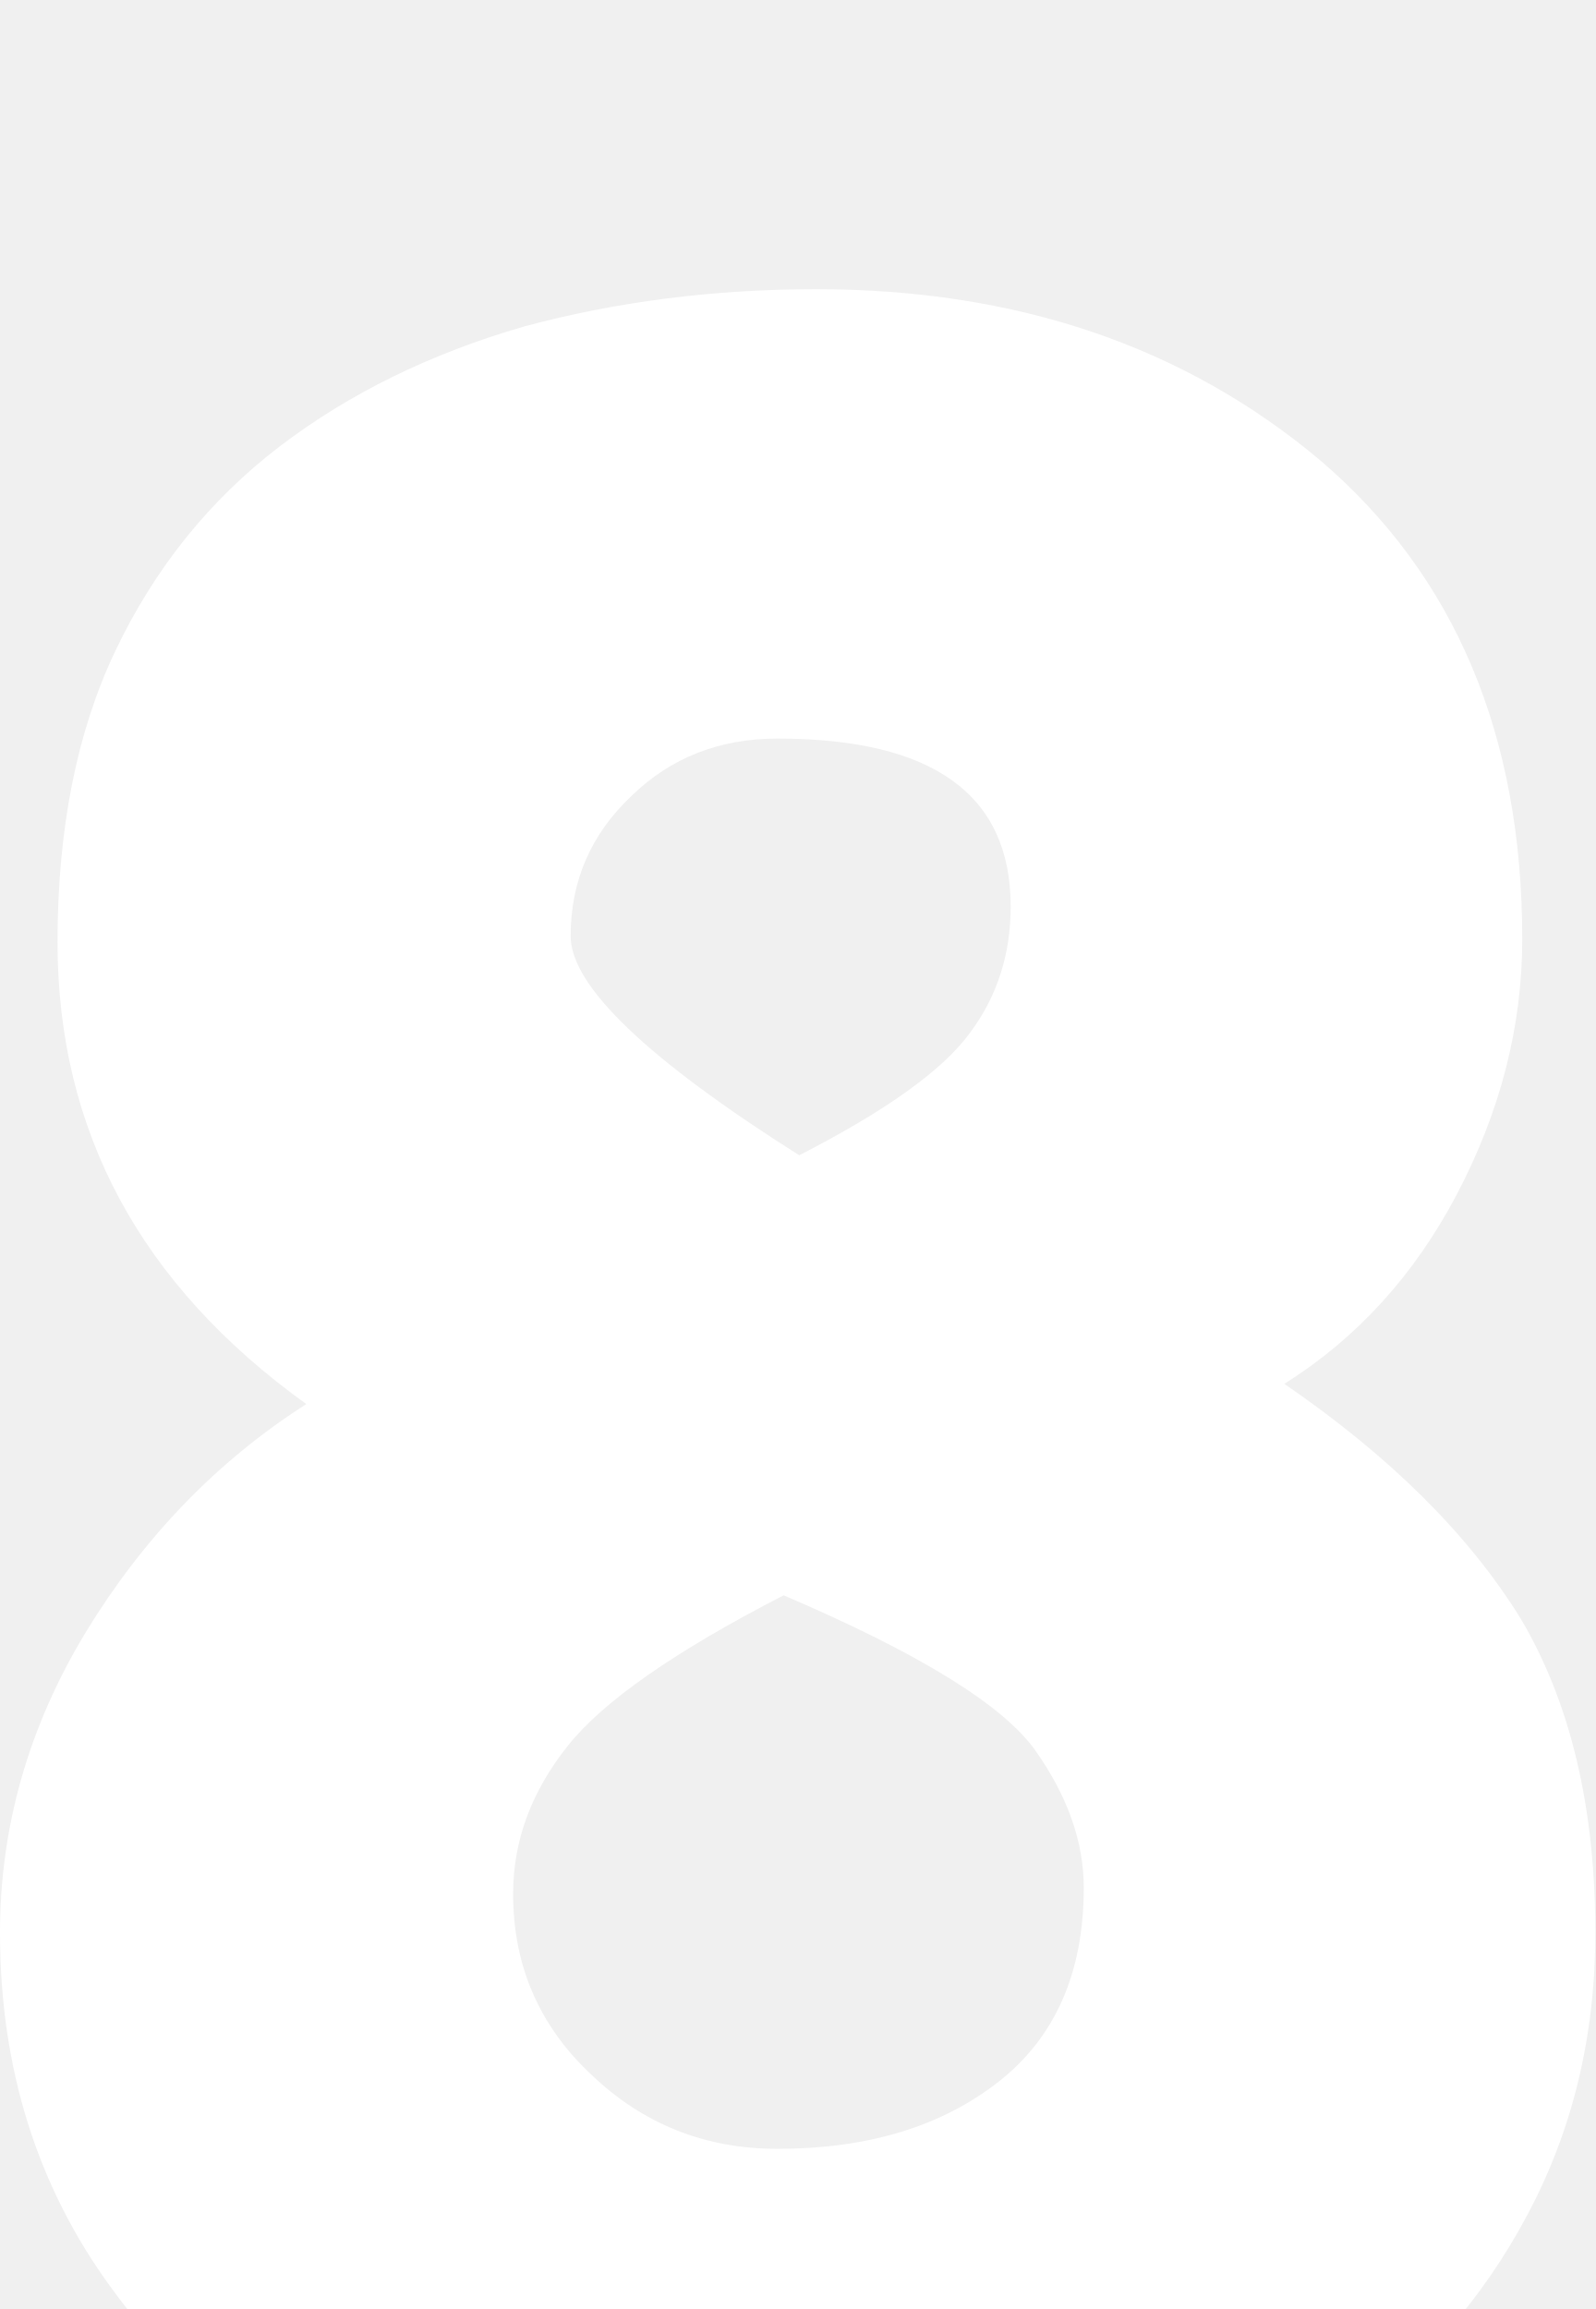
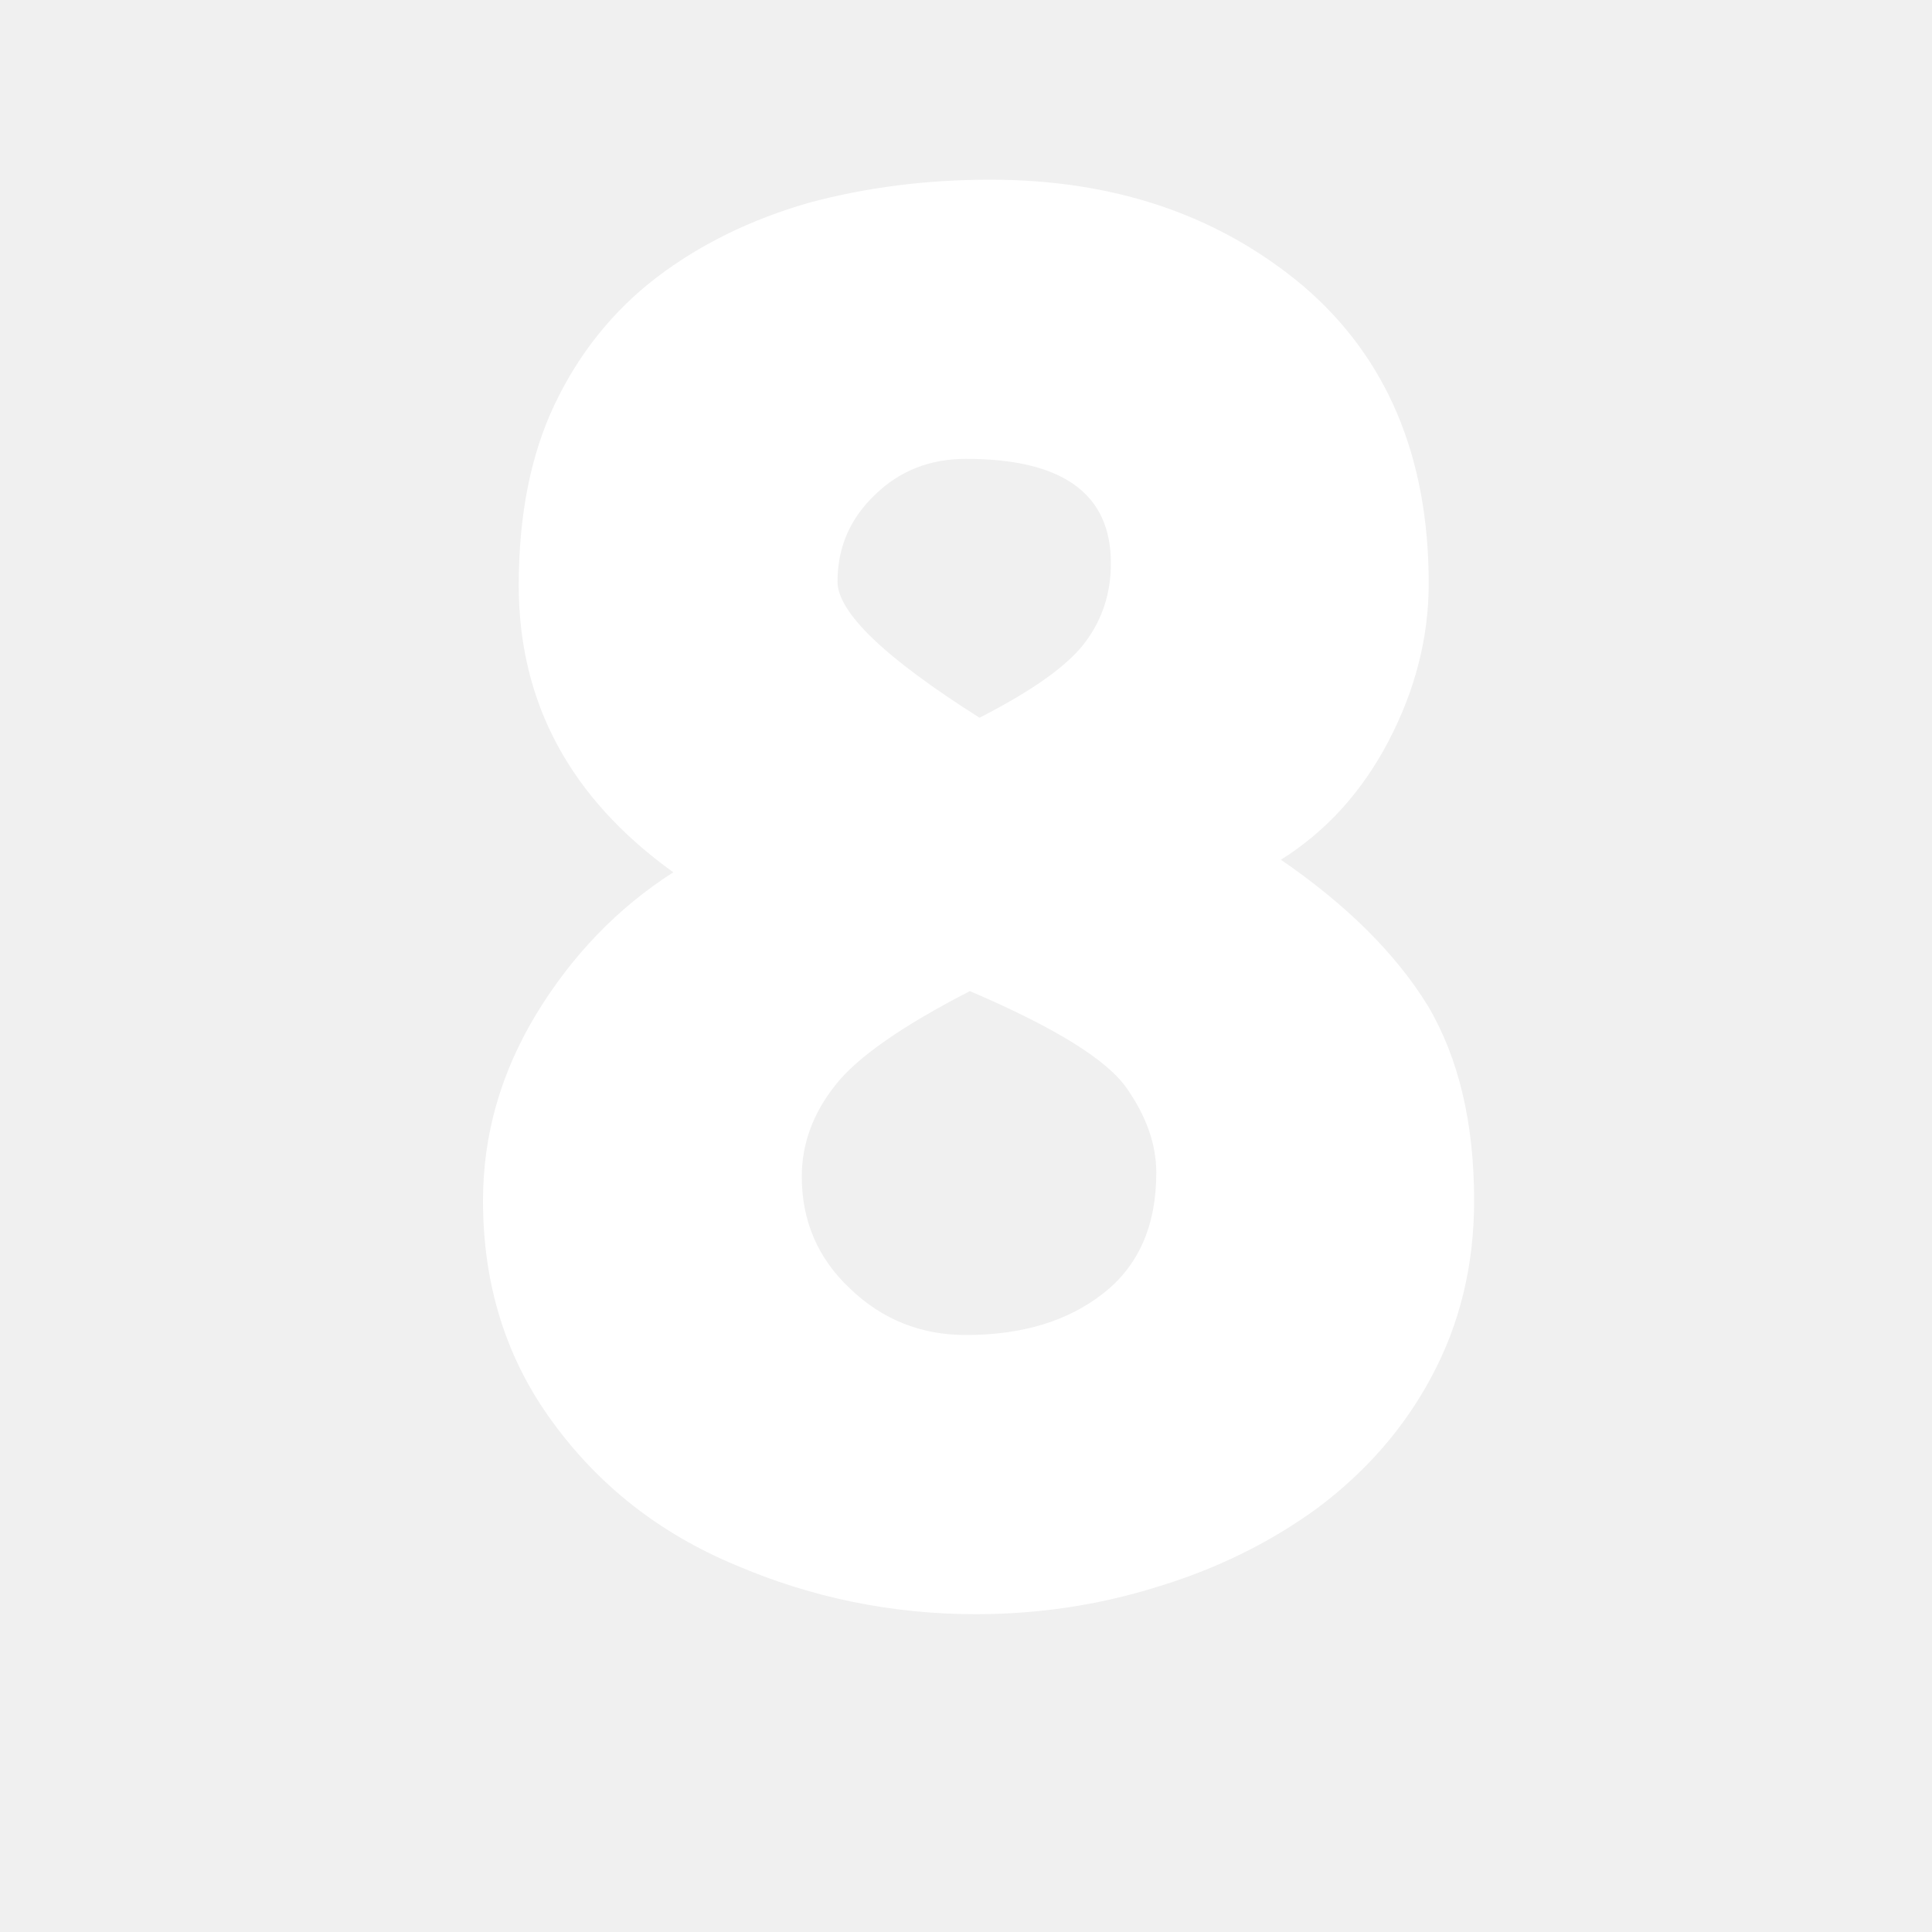
- <svg xmlns="http://www.w3.org/2000/svg" version="1.1">
+ <svg xmlns="http://www.w3.org/2000/svg" viewBox="-50 0 200 200" version="1.1">
  <path fill="#FFF" transform="scale(0.1, -0.1) translate(0, -1638)" d="M666 512q-31 44 -162 100q-105 -54 -139 -97q-35 -44 -35 -95q0 -69 50 -116q50 -48 120 -48q87 0 142 43t55 125q0 44 -31 88zM514 895q84 43 110 79q26 35 26 81q0 108 -150 108q-56 0 -94 -37q-39 -37 -39 -90q0 -48 147 -141zM74 1219q38 80 106 132q67 51 157 77 q89 24 188 24q193 0 324 -110q130 -111 130 -308q0 -84 -42 -164q-41 -78 -111 -122q102 -70 152 -151q48 -81 48 -202q0 -100 -44 -182q-42 -79 -118 -136q-74 -54 -167 -82q-90 -28 -187 -28q-130 0 -249 51q-117 49 -189 148q-72 98 -72 229q0 102 55 193q56 92 142 147 q-160 115 -160 297q0 109 37 187z" />
</svg>
